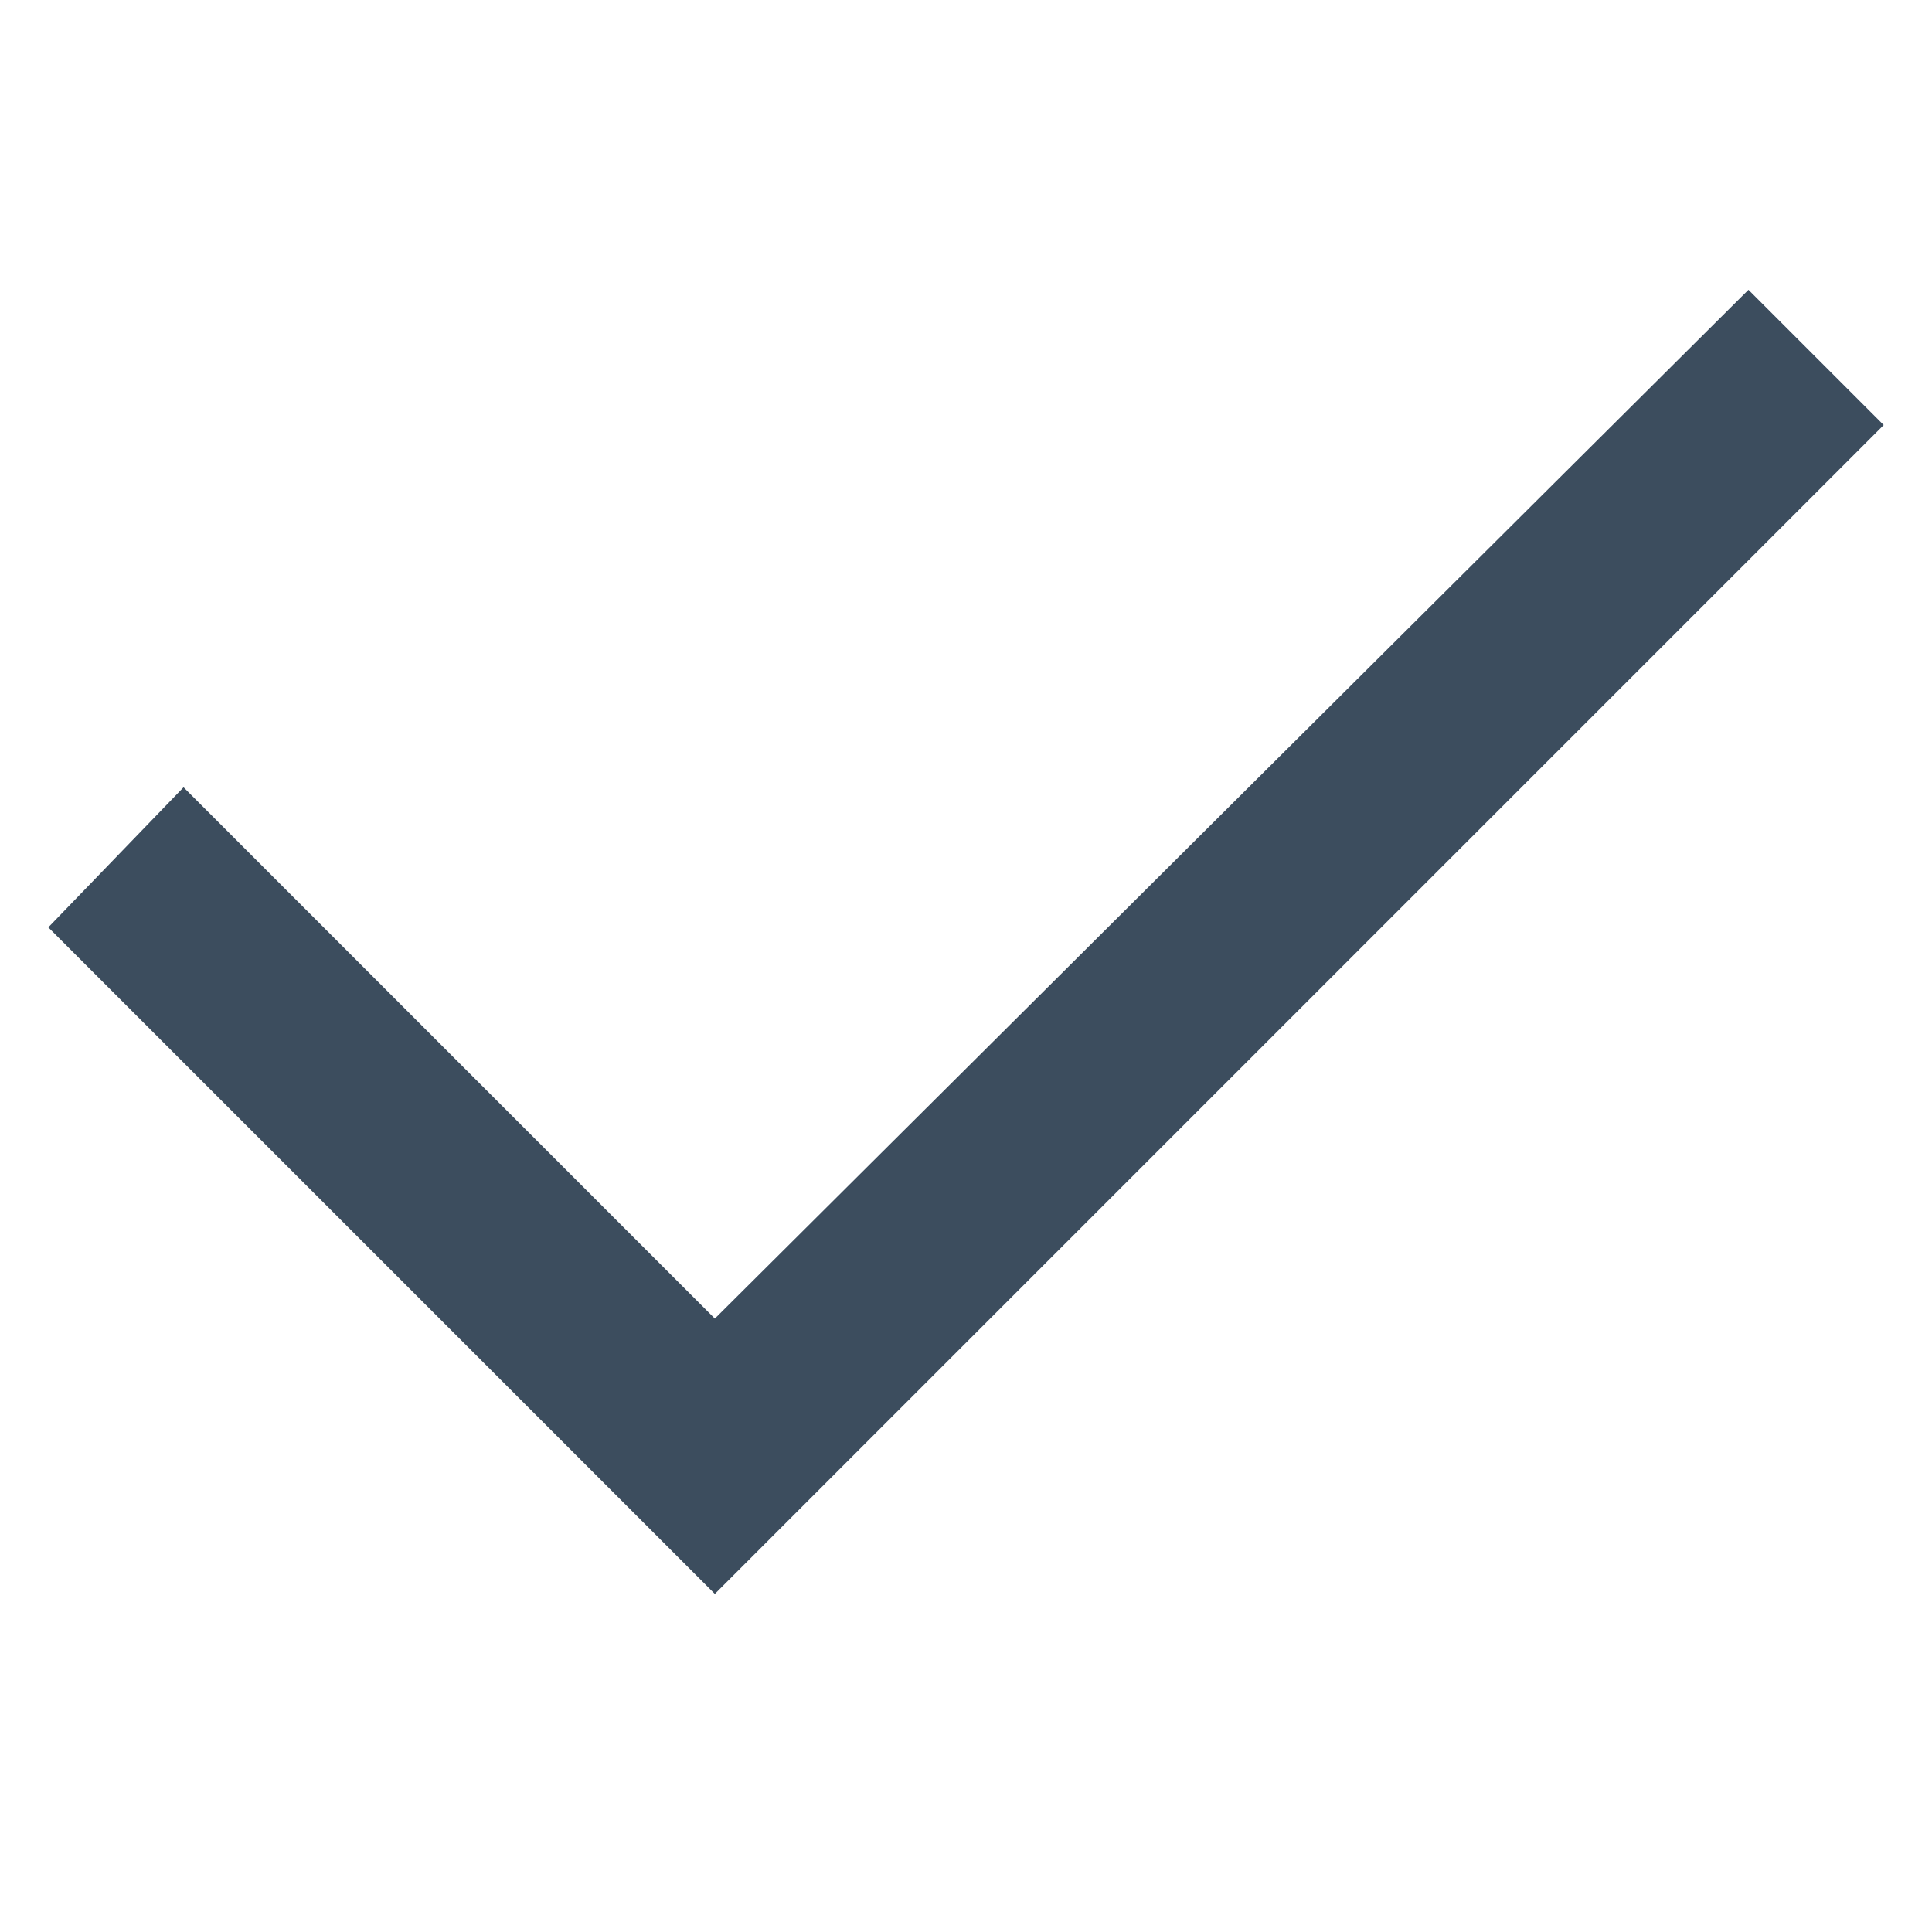
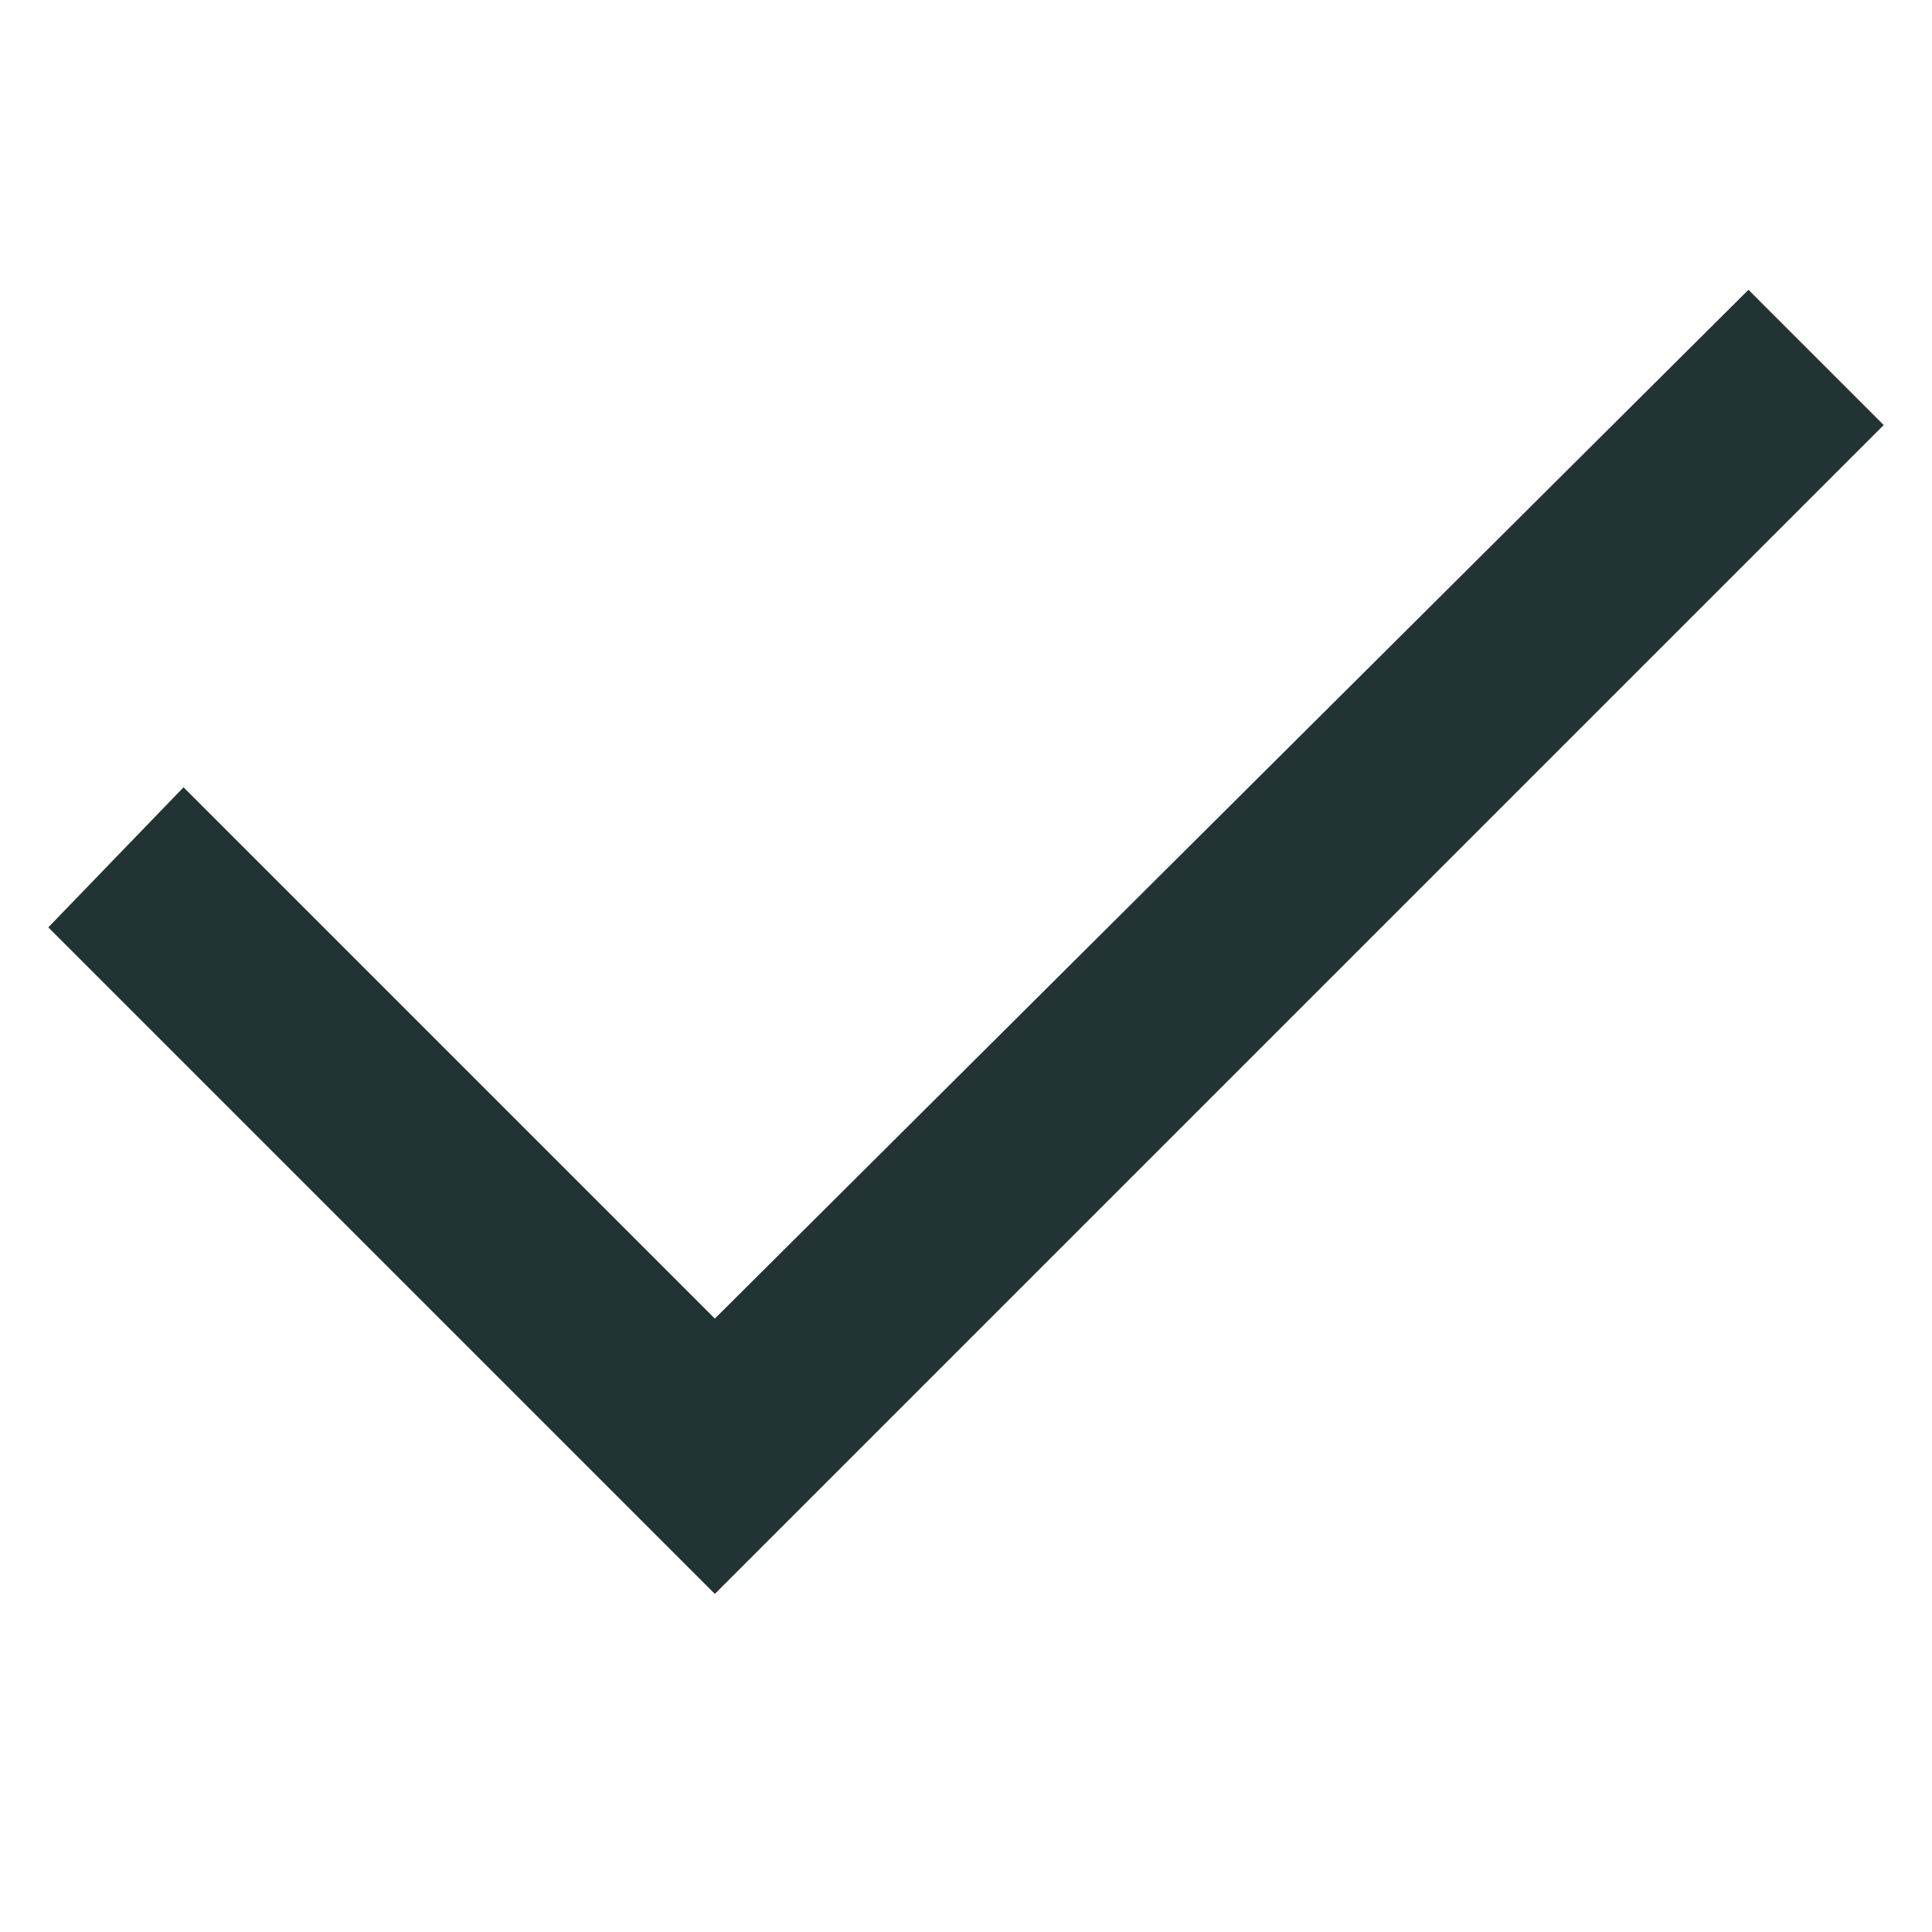
<svg xmlns="http://www.w3.org/2000/svg" class="icon" width="24" height="24" viewBox="0 0 1024 1024">
-   <path fill="#3c4d5e" d="M378.88 844.8L25.6 491.52l71.68-74.24 281.6 281.6L926.72 153.6l71.68 71.68z" />
+   <path fill="#233" d="M378.88 844.8L25.6 491.52l71.68-74.24 281.6 281.6L926.72 153.6l71.68 71.68z" />
</svg>
